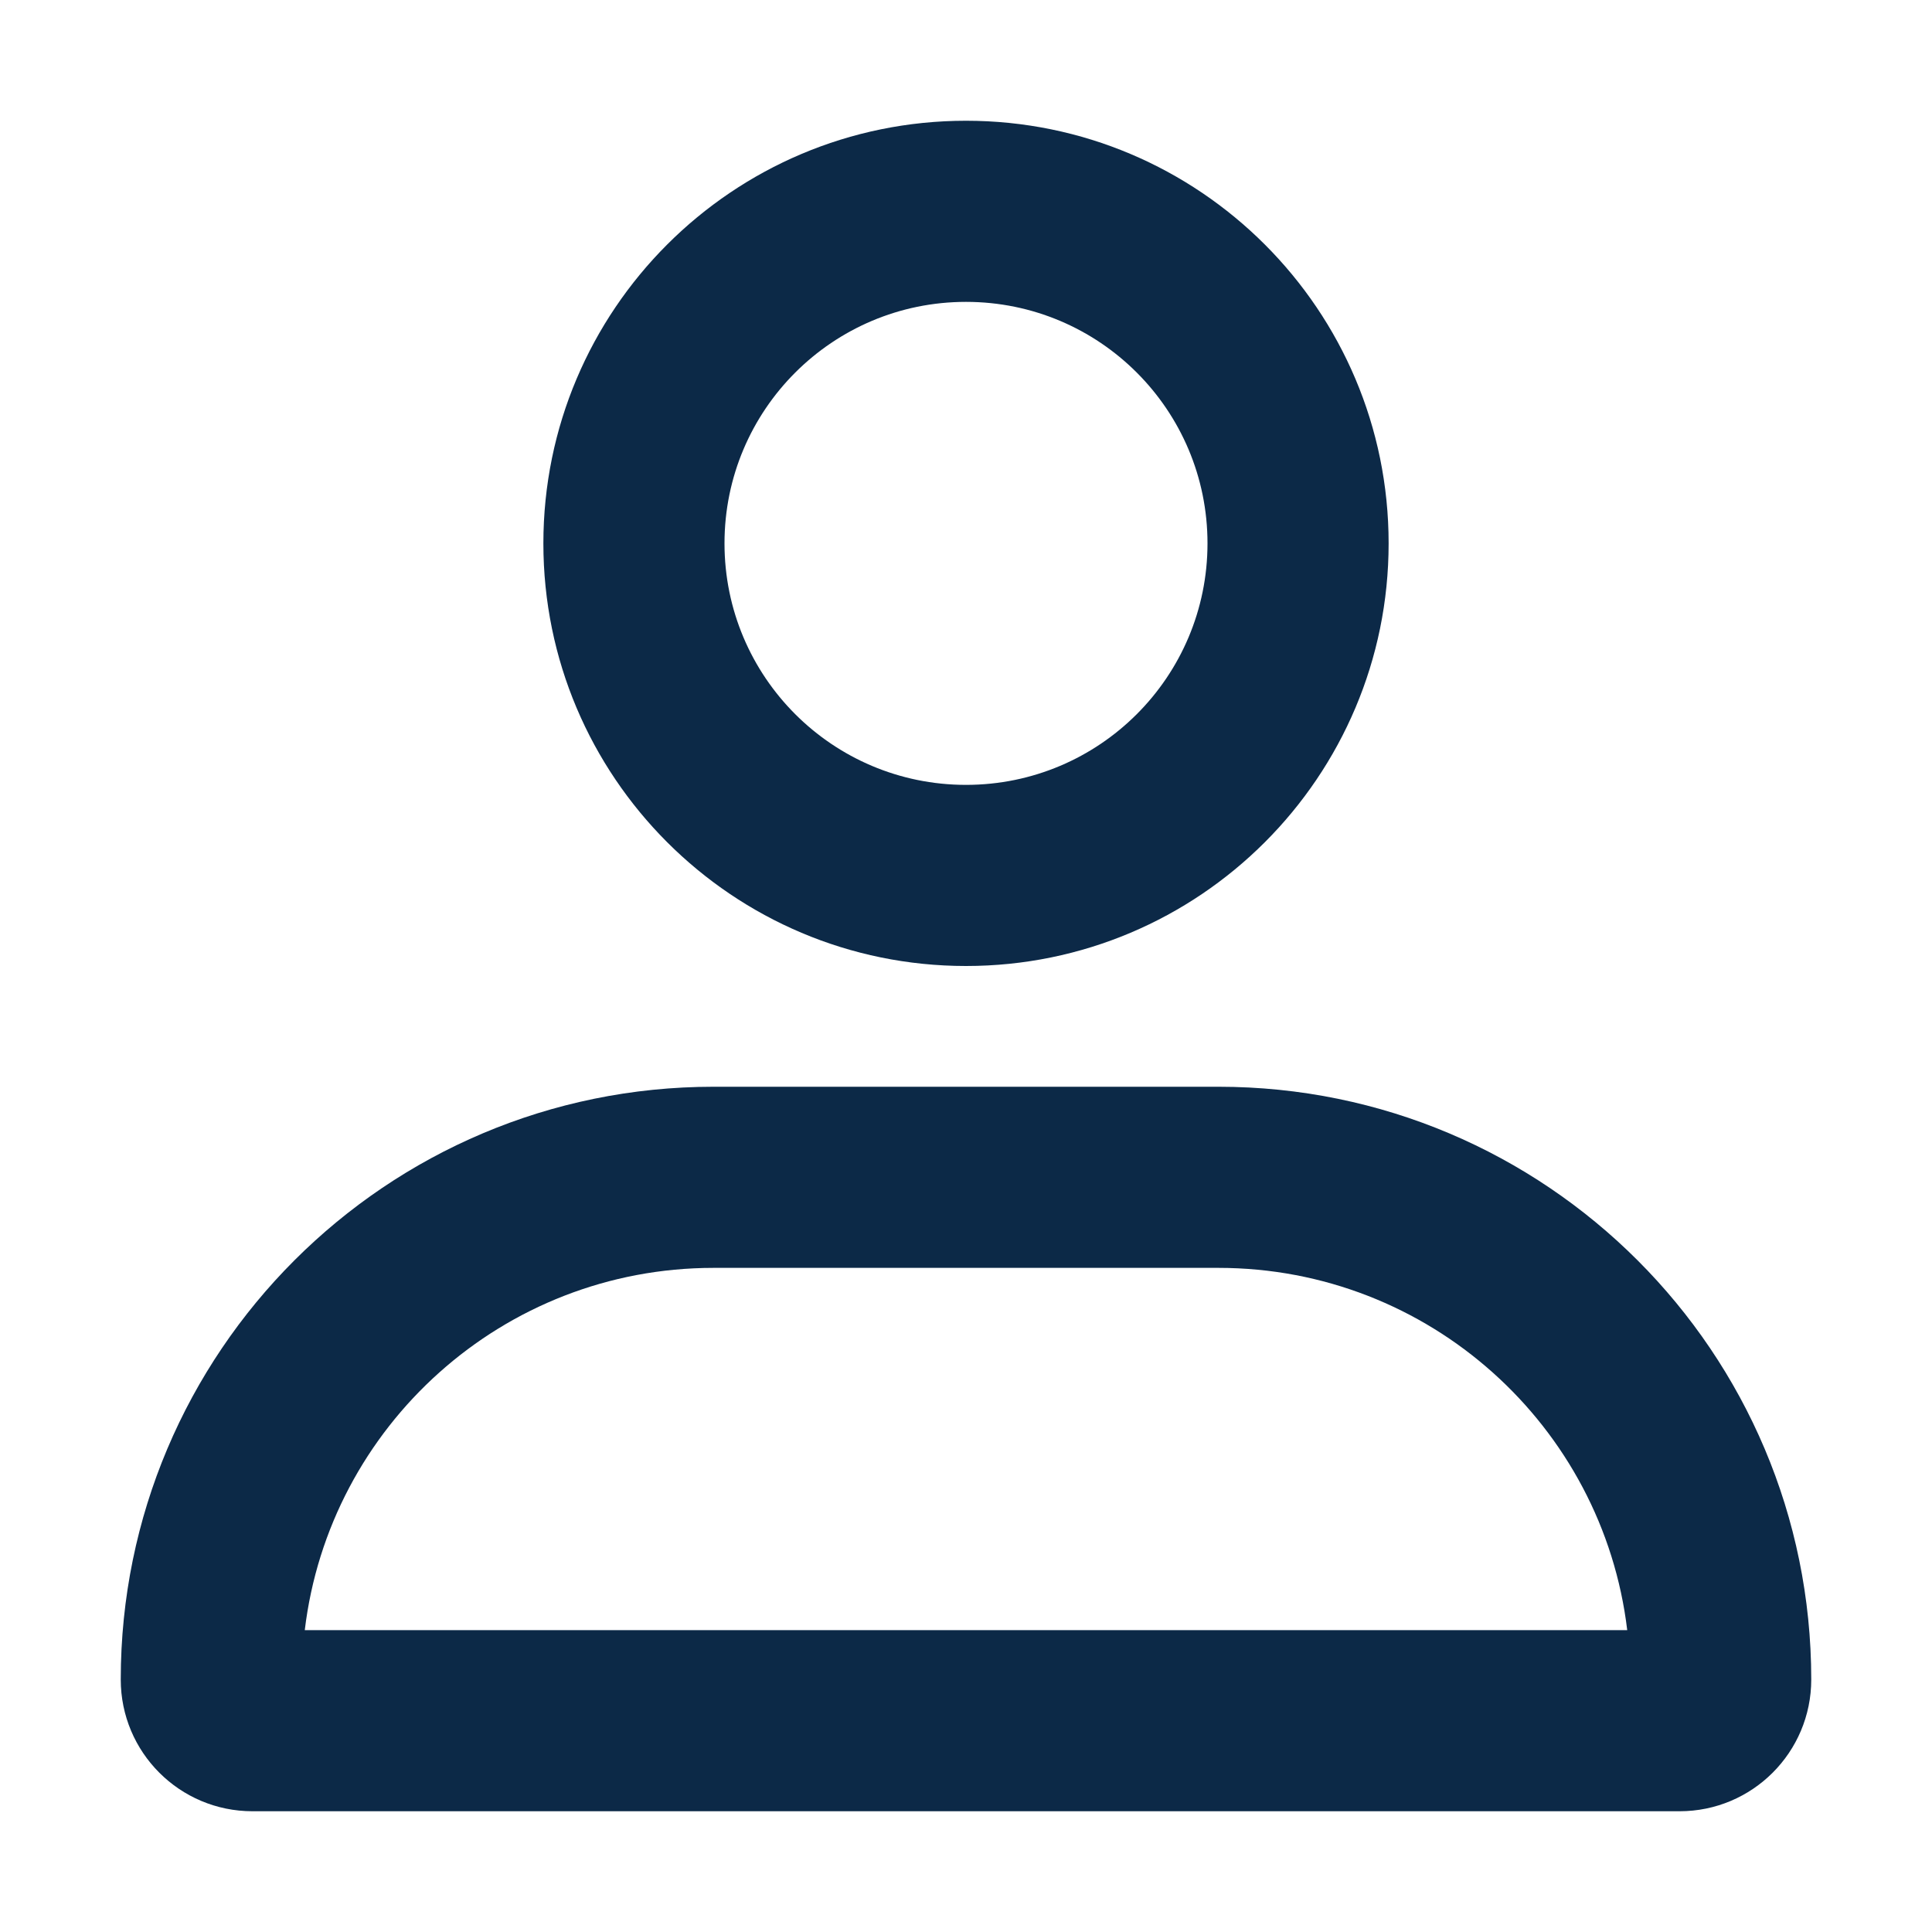
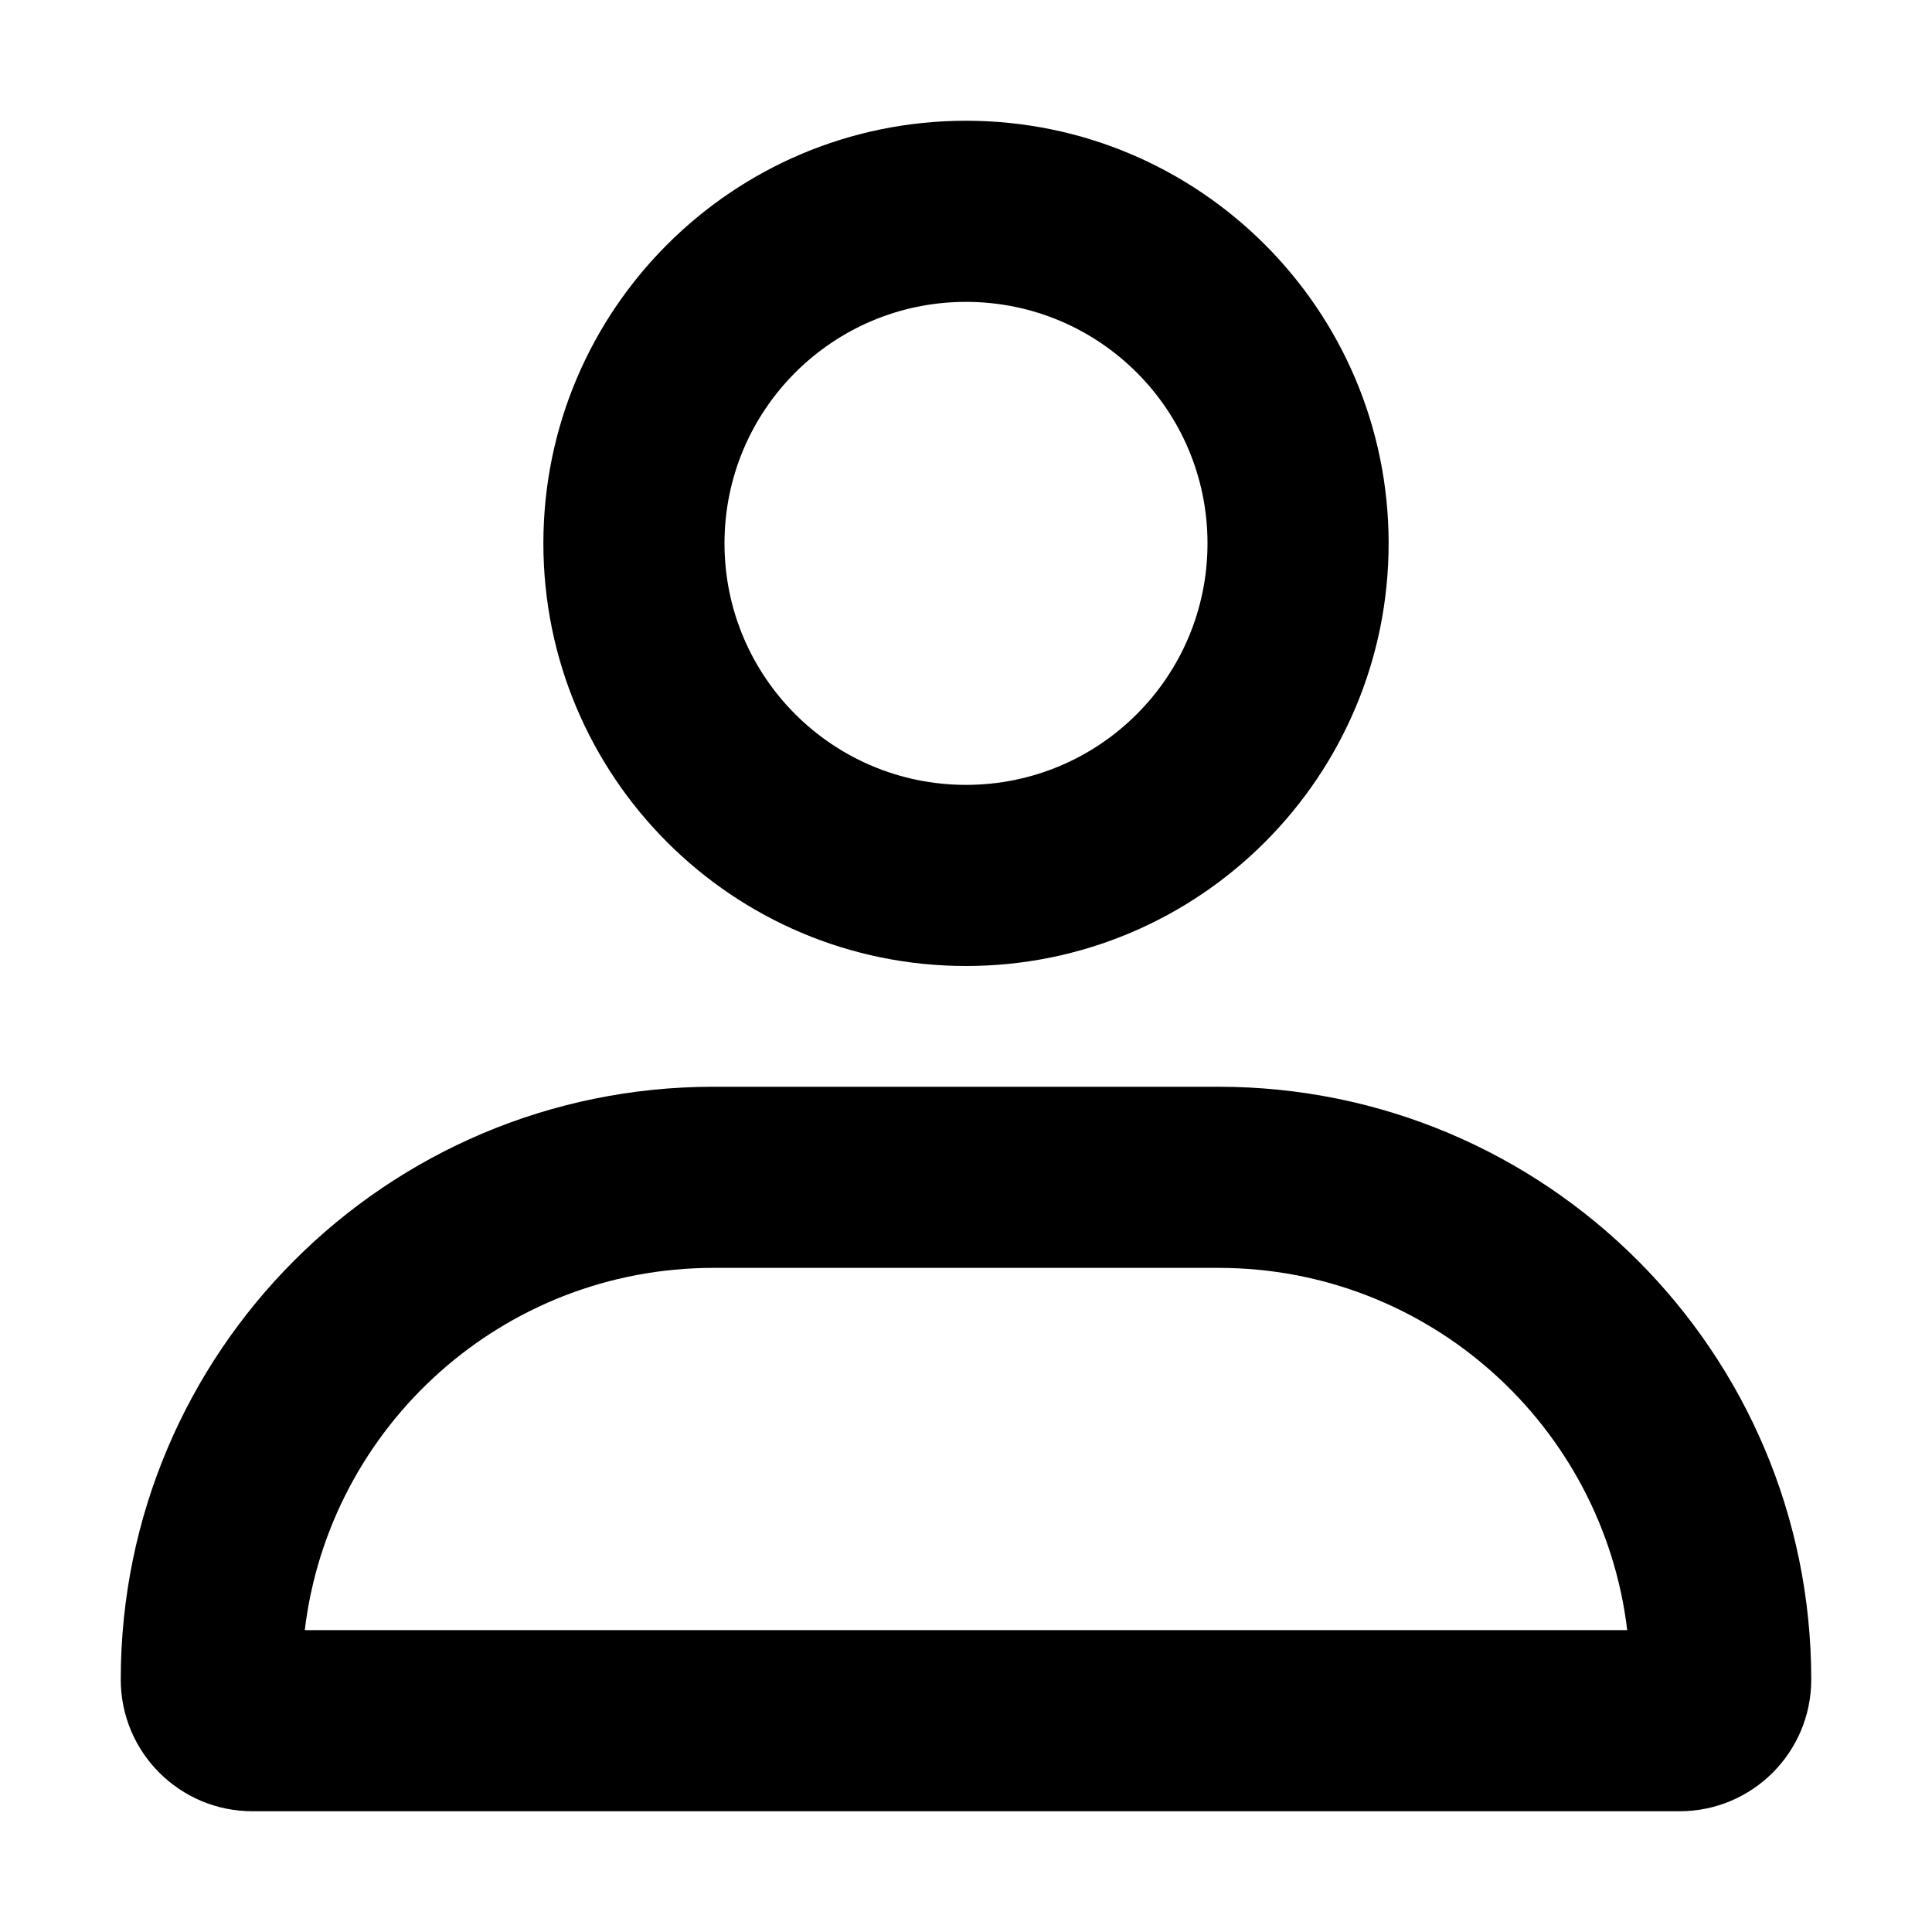
- <svg xmlns="http://www.w3.org/2000/svg" width="16" height="16" viewBox="0 0 16 16" fill="none">
-   <path fill-rule="evenodd" clip-rule="evenodd" d="M10.091 10.5H5.909C4.165 10.5 2.726 11.81 2.524 13.5H13.476C13.274 11.81 11.835 10.5 10.091 10.5ZM5.909 9C3.198 9 1 11.198 1 13.909C1 14.512 1.488 15 2.091 15H13.909C14.512 15 15 14.512 15 13.909C15 11.198 12.802 9 10.091 9H5.909Z" fill="#0C2947" />
-   <path fill-rule="evenodd" clip-rule="evenodd" d="M8 6.5C9.105 6.5 10 5.605 10 4.5C10 3.395 9.105 2.5 8 2.5C6.895 2.5 6 3.395 6 4.5C6 5.605 6.895 6.5 8 6.5ZM8 8C9.933 8 11.5 6.433 11.5 4.5C11.5 2.567 9.933 1 8 1C6.067 1 4.5 2.567 4.5 4.5C4.5 6.433 6.067 8 8 8Z" fill="#0C2947" />
+ <svg xmlns="http://www.w3.org/2000/svg" width="16" height="16" viewBox="0 0 16 16">
+   <path fill-rule="evenodd" clip-rule="evenodd" d="M10.091 10.5H5.909C4.165 10.5 2.726 11.81 2.524 13.5H13.476C13.274 11.81 11.835 10.5 10.091 10.5ZM5.909 9C3.198 9 1 11.198 1 13.909C1 14.512 1.488 15 2.091 15H13.909C14.512 15 15 14.512 15 13.909C15 11.198 12.802 9 10.091 9H5.909Z" />
+   <path fill-rule="evenodd" clip-rule="evenodd" d="M8 6.5C9.105 6.5 10 5.605 10 4.5C10 3.395 9.105 2.5 8 2.5C6.895 2.5 6 3.395 6 4.5C6 5.605 6.895 6.5 8 6.5ZM8 8C9.933 8 11.5 6.433 11.5 4.5C11.5 2.567 9.933 1 8 1C6.067 1 4.5 2.567 4.5 4.5C4.5 6.433 6.067 8 8 8Z" />
</svg>
